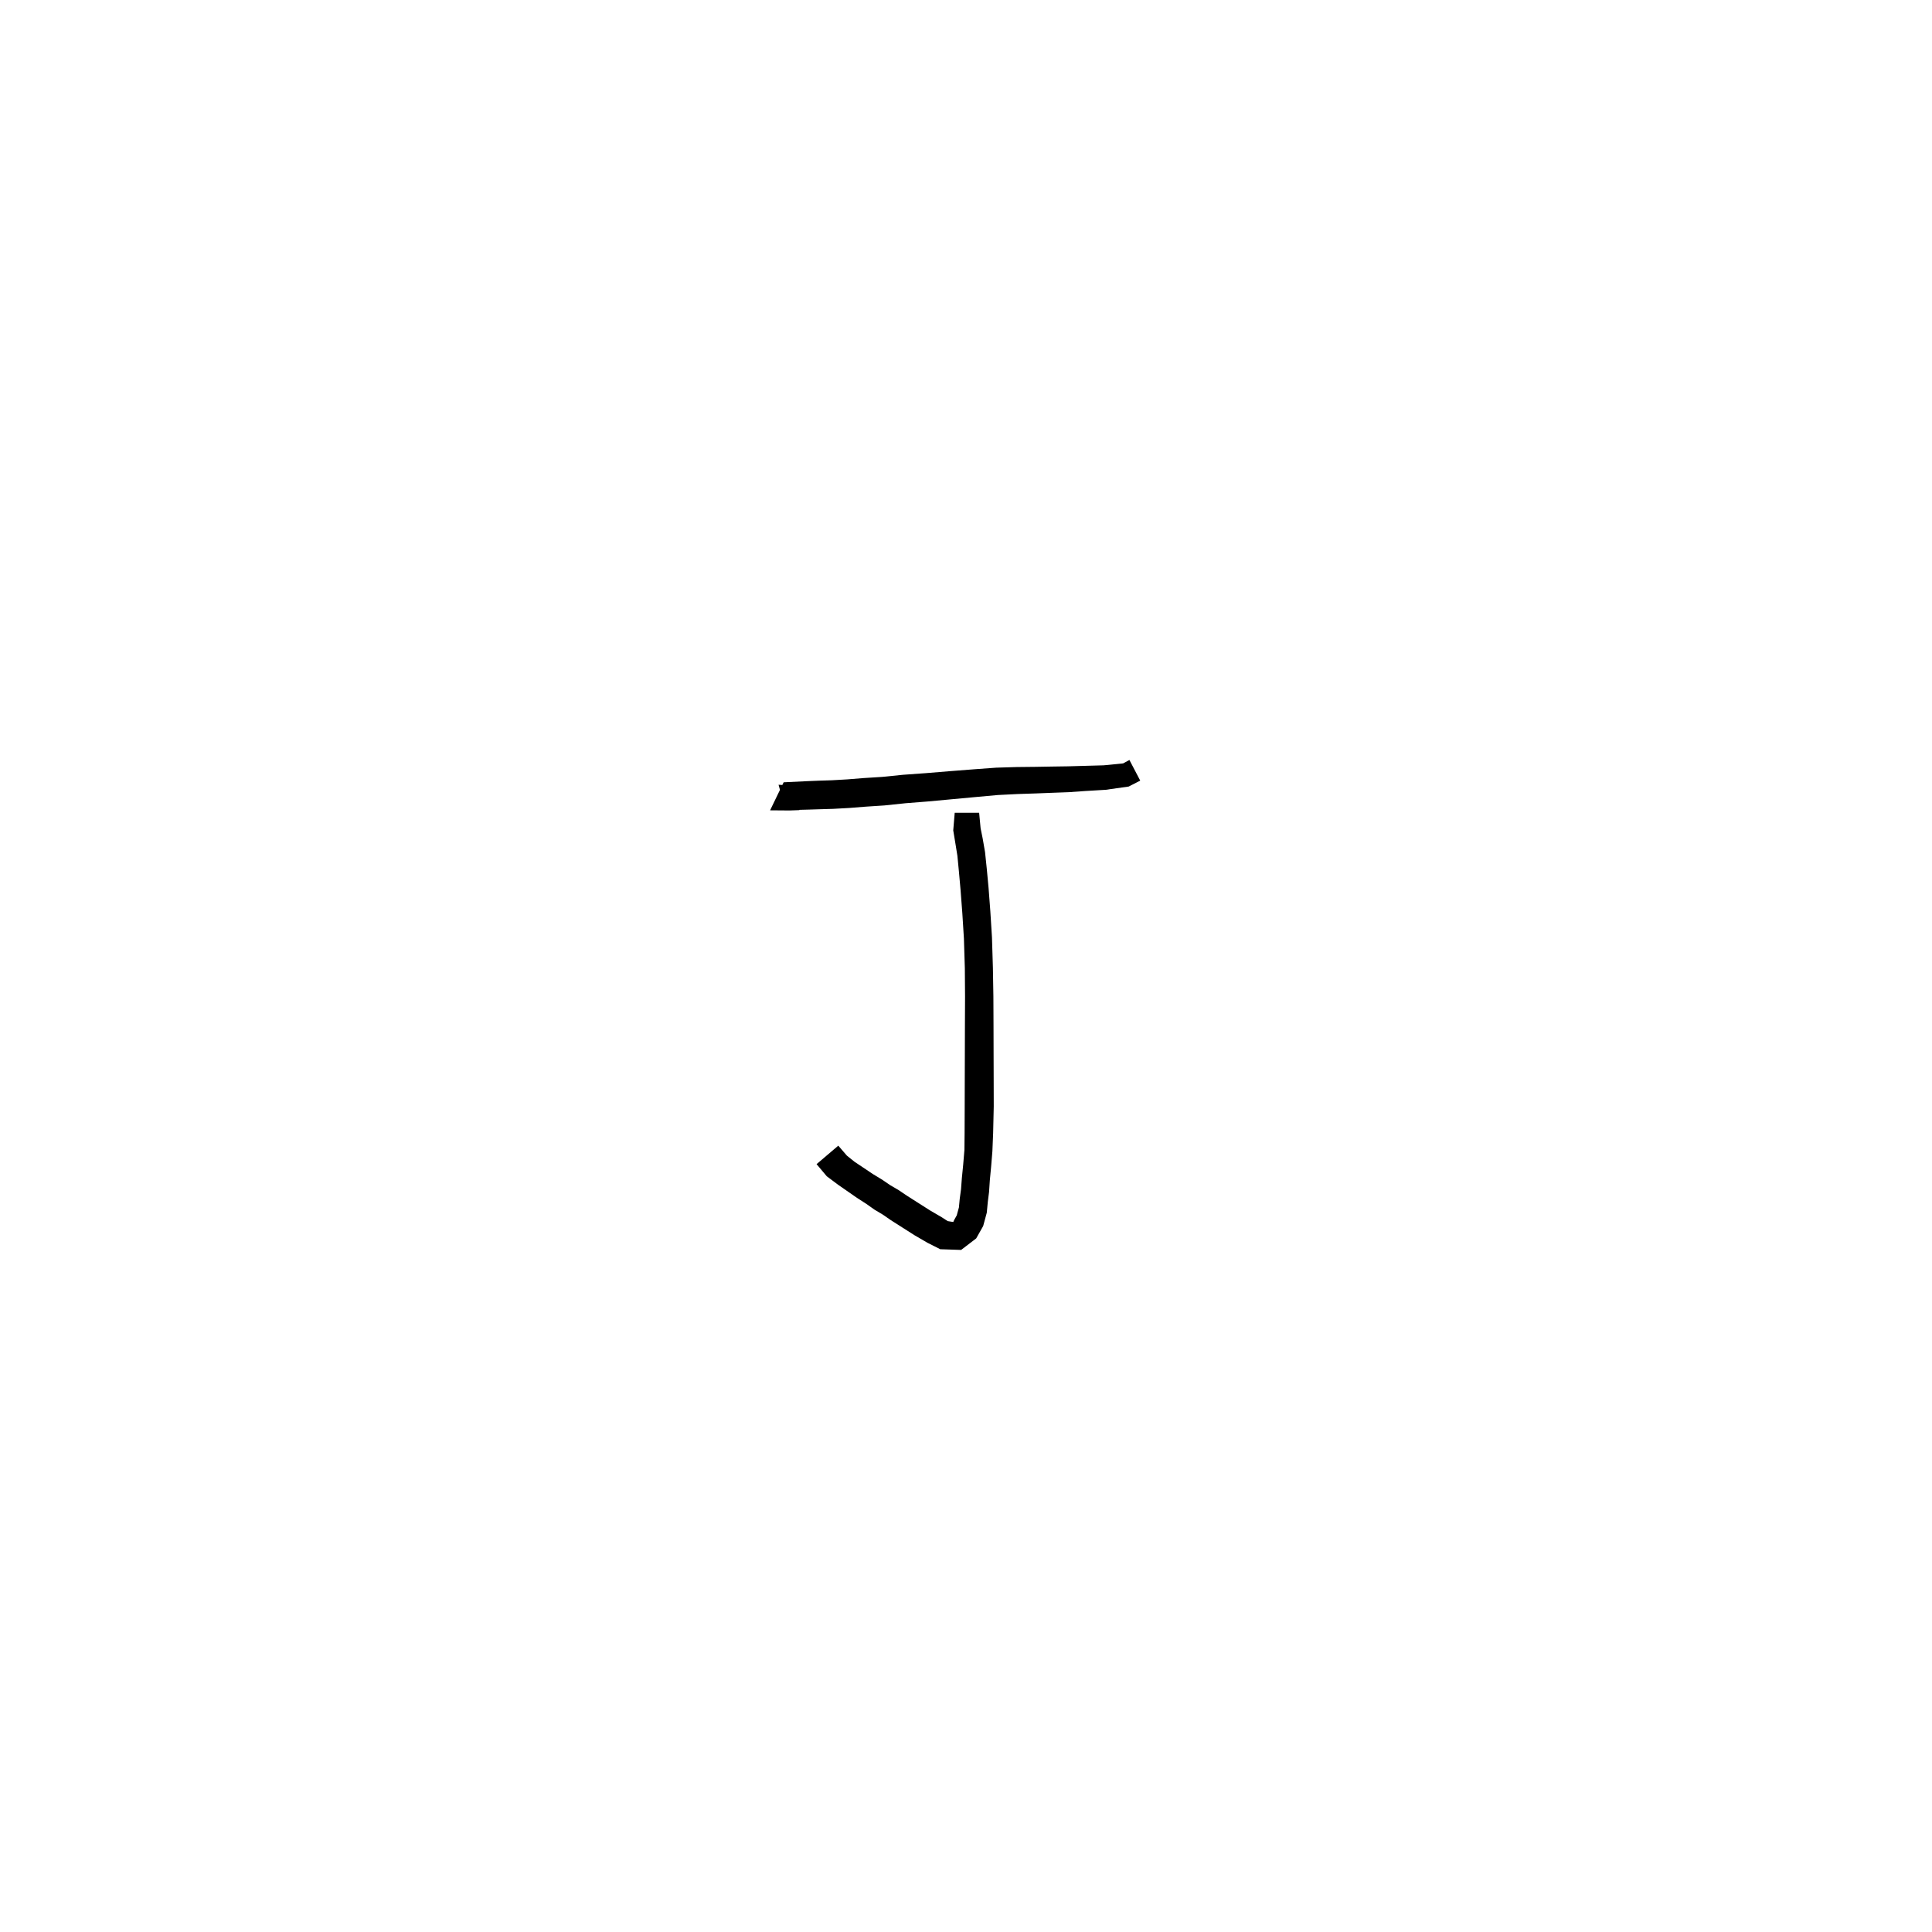
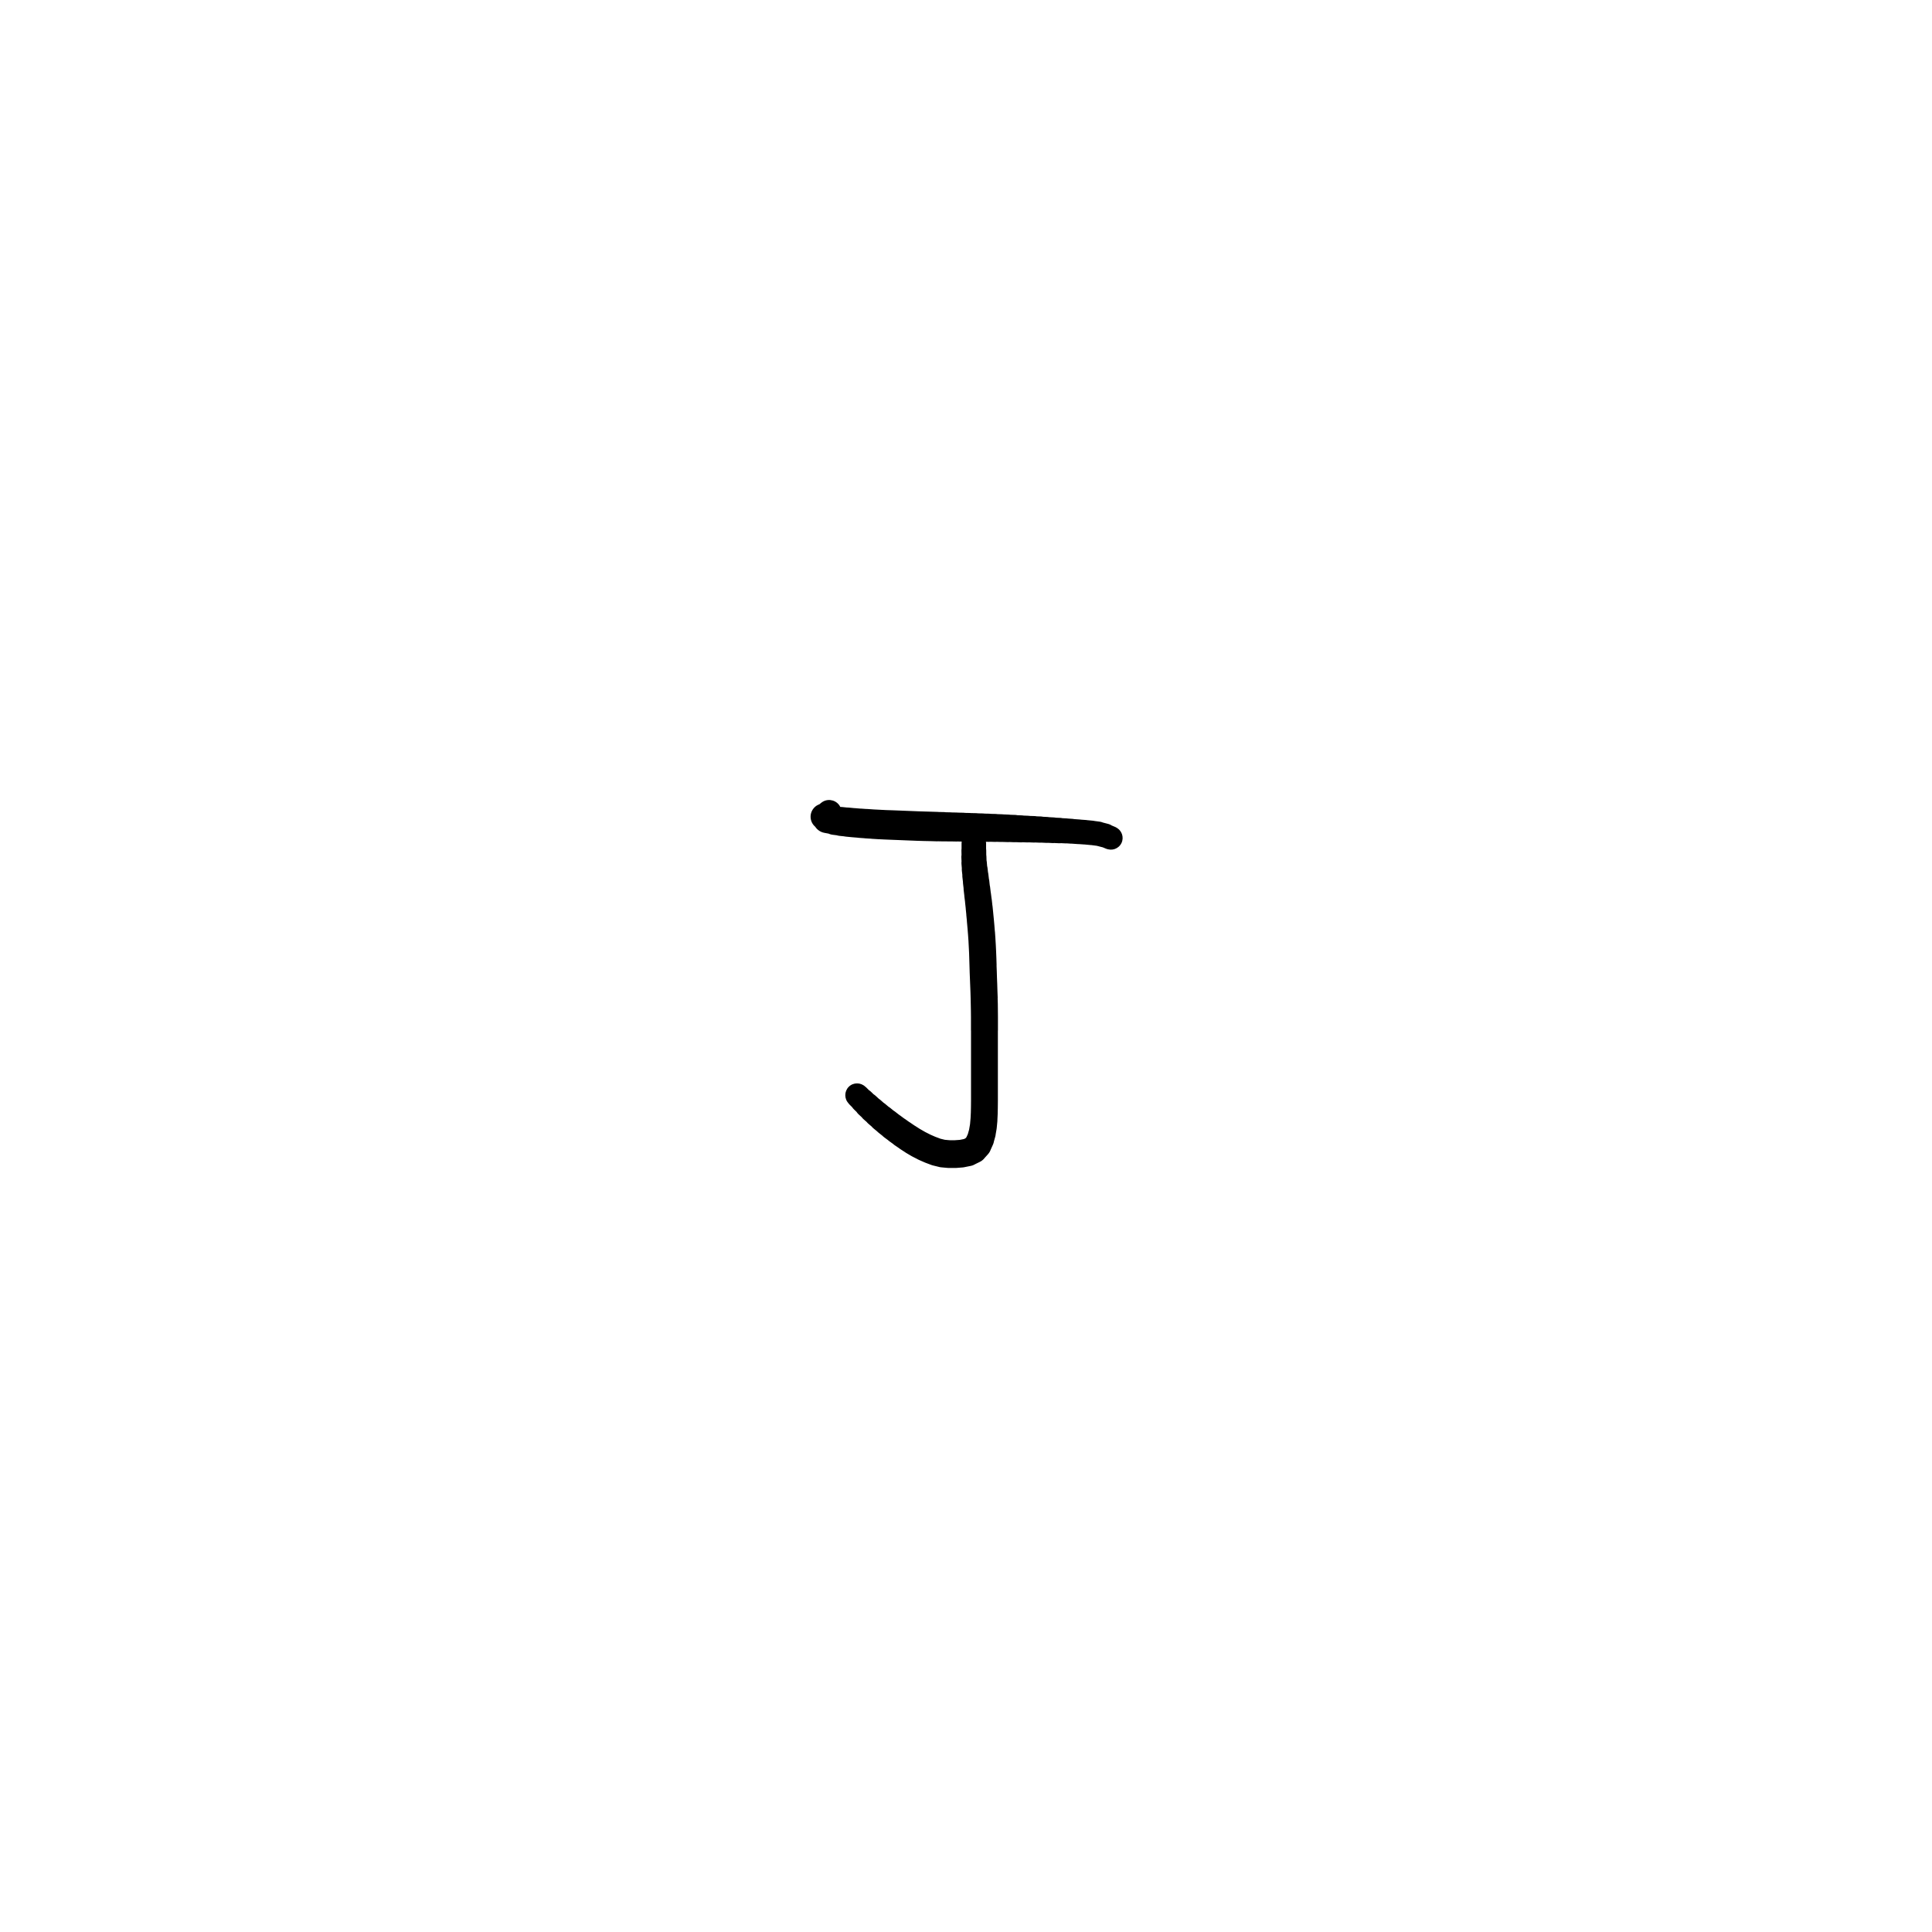
<svg xmlns="http://www.w3.org/2000/svg" width="300" height="300" viewBox="0 0 300 300">
-   <path d="M 124.126 122.011 L 122.645 121.958 L 120.896 121.856 L 121.96 125.808 L 125.594 125.713 L 127.315 125.659 L 129.375 125.598 L 131.876 125.46 L 134.386 125.261 L 137.332 125.068 L 140.635 124.723 L 144.112 124.449 L 147.83 124.104 L 151.782 123.737 L 154.955 123.45 L 158.006 123.297 L 160.89 123.202 L 163.541 123.098 L 165.993 123.008 L 168.511 122.829 L 171.694 122.639 L 175.262 122.134 L 177.055 121.216 L 175.376 118.008 L 174.397 118.541 L 171.375 118.838 L 168.328 118.923 L 165.84 118.994 L 163.431 119.029 L 160.788 119.075 L 157.875 119.106 L 154.695 119.203 L 151.423 119.441 L 147.453 119.75 L 143.753 120.055 L 140.244 120.307 L 136.957 120.638 L 134.068 120.82 L 131.573 121.021 L 129.177 121.159 L 127.167 121.223 L 125.431 121.294 L 121.683 121.474 L 119.579 125.827 L 122.583 125.85 L 124.126 125.796 Z" fill="black" />
-   <path d="M 148.248 126.206 L 148.019 128.942 L 148.348 130.931 L 148.663 132.881 L 148.898 135.309 L 149.16 138.247 L 149.428 141.783 L 149.677 145.749 L 149.82 150.377 L 149.852 154.76 L 149.832 159.226 L 149.82 163.718 L 149.807 167.934 L 149.797 171.798 L 149.783 175.864 L 149.756 178.556 L 149.563 180.853 L 149.36 182.903 L 149.228 184.662 L 149.027 186.144 L 148.898 187.498 L 148.558 188.732 L 148.165 189.438 L 148.022 189.752 L 147.155 189.612 L 146.243 189.021 L 144.407 187.947 L 140.812 185.659 L 139.549 184.804 L 138.219 184.027 L 136.992 183.188 L 135.528 182.298 L 132.673 180.386 L 131.503 179.444 L 130.17 177.898 L 126.797 180.768 L 128.381 182.651 L 130.128 183.96 L 133.071 186.003 L 134.524 186.939 L 135.781 187.827 L 137.116 188.626 L 138.338 189.473 L 142.017 191.814 L 143.999 192.968 L 146.003 193.979 L 149.241 194.089 L 151.582 192.3 L 152.666 190.379 L 153.227 188.31 L 153.386 186.636 L 153.58 185.089 L 153.701 183.27 L 153.894 181.241 L 154.097 178.784 L 154.214 175.945 L 154.308 171.828 L 154.299 167.934 L 154.285 163.718 L 154.273 159.226 L 154.253 154.733 L 154.178 150.282 L 154.032 145.551 L 153.777 141.484 L 153.505 137.888 L 153.226 134.896 L 152.957 132.319 L 152.588 130.19 L 152.269 128.626 L 152.04 126.206 Z" fill="black" />
+   <path d="M 127.53 124.65 L 126.71 125.31 C 125.87 125.97 125.73 127.19 126.40 128.03 C 127.07 128.86 128.29 129.00 129.12 128.33 L 129.95 127.67 C 130.78 127.01 130.92 125.79 130.26 124.95 C 129.59 124.12 128.37 123.98 127.53 124.65 Z M 126.64 128.42 L 127.11 128.80 C 127.99 129.50 129.28 129.36 129.99 128.48 C 130.69 127.60 130.55 126.31 129.67 125.61 L 129.19 125.22 C 128.31 124.52 127.02 124.66 126.32 125.54 C 125.61 126.42 125.75 127.71 126.64 128.42 Z M 128.00 129.32 L 129.18 129.54 C 130.35 129.76 131.47 128.99 131.69 127.82 C 131.91 126.65 131.14 125.52 129.97 125.30 L 128.79 125.08 C 127.62 124.87 126.49 125.64 126.27 126.81 C 126.06 127.98 126.83 129.10 128.00 129.32 Z M 129.29 129.62 L 130.31 129.75 C 131.53 129.91 132.64 129.04 132.79 127.83 C 132.95 126.61 132.08 125.50 130.87 125.35 L 129.85 125.22 C 128.63 125.07 127.52 125.93 127.37 127.14 C 127.22 128.36 128.08 129.47 129.29 129.62 Z M 130.35 129.79 L 131.32 129.89 C 132.56 130.02 133.66 129.13 133.79 127.89 C 133.92 126.66 133.03 125.55 131.79 125.42 L 130.83 125.32 C 129.59 125.18 128.48 126.08 128.35 127.31 C 128.22 128.55 129.12 129.66 130.35 129.79 Z M 131.34 129.91 L 132.37 130.01 C 133.61 130.13 134.72 129.21 134.84 127.97 C 134.96 126.72 134.04 125.61 132.80 125.50 L 131.77 125.40 C 130.53 125.28 129.42 126.19 129.30 127.44 C 129.18 128.68 130.10 129.79 131.34 129.91 Z M 132.39 130.01 L 133.35 130.09 C 134.60 130.20 135.70 129.27 135.80 128.02 C 135.90 126.77 134.97 125.67 133.72 125.57 L 132.77 125.49 C 131.52 125.38 130.42 126.31 130.32 127.56 C 130.21 128.81 131.14 129.91 132.39 130.01 Z M 133.37 130.10 L 134.36 130.17 C 135.61 130.26 136.70 129.32 136.79 128.06 C 136.88 126.81 135.94 125.72 134.68 125.63 L 133.70 125.56 C 132.44 125.47 131.35 126.41 131.26 127.67 C 131.18 128.92 132.12 130.01 133.37 130.10 Z M 134.37 130.18 L 135.38 130.24 C 136.64 130.32 137.72 129.37 137.80 128.11 C 137.88 126.86 136.93 125.77 135.68 125.69 L 134.67 125.62 C 133.41 125.54 132.33 126.49 132.24 127.75 C 132.16 129.01 133.11 130.09 134.37 130.18 Z M 135.39 130.25 L 136.38 130.31 C 137.64 130.38 138.72 129.42 138.80 128.16 C 138.87 126.90 137.91 125.82 136.65 125.74 L 135.66 125.69 C 134.40 125.61 133.32 126.57 133.25 127.83 C 133.17 129.09 134.13 130.17 135.39 130.25 Z M 136.41 130.31 L 137.41 130.36 C 138.67 130.42 139.74 129.45 139.80 128.18 C 139.87 126.92 138.89 125.85 137.63 125.79 L 136.63 125.74 C 135.36 125.68 134.29 126.65 134.23 127.91 C 134.17 129.18 135.14 130.25 136.41 130.31 Z M 137.43 130.36 L 138.41 130.40 C 139.67 130.45 140.73 129.46 140.78 128.20 C 140.83 126.93 139.84 125.87 138.58 125.82 L 137.61 125.79 C 136.34 125.74 135.28 126.72 135.23 127.99 C 135.18 129.25 136.17 130.31 137.43 130.36 Z M 138.41 130.40 L 139.45 130.44 C 140.72 130.49 141.78 129.50 141.83 128.23 C 141.87 126.97 140.89 125.91 139.62 125.86 L 138.58 125.82 C 137.31 125.77 136.25 126.76 136.20 128.03 C 136.16 129.29 137.14 130.35 138.41 130.40 Z M 139.44 130.44 L 140.42 130.48 C 141.68 130.53 142.75 129.55 142.80 128.28 C 142.85 127.02 141.87 125.95 140.60 125.90 L 139.63 125.86 C 138.36 125.81 137.30 126.79 137.25 128.06 C 137.19 129.32 138.18 130.39 139.44 130.44 Z M 140.42 130.48 L 141.43 130.52 C 142.69 130.57 143.76 129.59 143.81 128.32 C 143.86 127.06 142.88 125.99 141.62 125.94 L 140.61 125.90 C 139.34 125.85 138.27 126.83 138.22 128.09 C 138.17 129.36 139.15 130.43 140.42 130.48 Z M 141.44 130.52 L 142.45 130.56 C 143.71 130.61 144.78 129.62 144.83 128.35 C 144.87 127.09 143.89 126.03 142.62 125.98 L 141.61 125.94 C 140.34 125.89 139.28 126.88 139.23 128.15 C 139.18 129.41 140.17 130.47 141.44 130.52 Z M 142.46 130.56 L 143.46 130.59 C 144.72 130.63 145.78 129.64 145.82 128.37 C 145.86 127.11 144.87 126.05 143.60 126.01 L 142.61 125.98 C 141.34 125.94 140.29 126.93 140.25 128.20 C 140.21 129.46 141.20 130.52 142.46 130.56 Z M 143.47 130.59 L 144.47 130.61 C 145.73 130.65 146.78 129.65 146.82 128.39 C 146.85 127.13 145.86 126.07 144.59 126.04 L 143.59 126.01 C 142.33 125.98 141.28 126.97 141.24 128.24 C 141.21 129.50 142.20 130.55 143.47 130.59 Z M 144.47 130.61 L 145.47 130.64 C 146.73 130.67 147.78 129.67 147.81 128.41 C 147.84 127.15 146.85 126.10 145.58 126.07 L 144.59 126.04 C 143.33 126.01 142.28 127.01 142.25 128.27 C 142.21 129.53 143.21 130.58 144.47 130.61 Z M 145.47 130.63 L 146.47 130.65 C 147.72 130.68 148.76 129.69 148.80 128.43 C 148.83 127.18 147.83 126.14 146.58 126.10 L 145.58 126.08 C 144.33 126.05 143.28 127.04 143.25 128.30 C 143.22 129.55 144.21 130.60 145.47 130.63 Z M 146.47 130.64 L 147.48 130.66 C 148.73 130.69 149.76 129.70 149.79 128.45 C 149.82 127.20 148.83 126.17 147.58 126.14 L 146.58 126.12 C 145.33 126.09 144.29 127.08 144.26 128.32 C 144.23 129.57 145.22 130.61 146.47 130.64 Z M 147.48 130.65 L 148.49 130.67 C 149.73 130.70 150.76 129.71 150.78 128.47 C 150.81 127.23 149.82 126.20 148.58 126.17 L 147.58 126.15 C 146.34 126.12 145.31 127.11 145.28 128.35 C 145.25 129.60 146.24 130.62 147.48 130.65 Z M 148.49 130.66 L 149.49 130.68 C 150.72 130.71 151.75 129.72 151.77 128.49 C 151.80 127.25 150.81 126.23 149.58 126.20 L 148.58 126.18 C 147.34 126.16 146.32 127.14 146.30 128.38 C 146.27 129.61 147.25 130.64 148.49 130.66 Z M 149.49 130.67 L 150.49 130.69 C 151.72 130.71 152.73 129.74 152.76 128.51 C 152.79 127.28 151.81 126.26 150.58 126.24 L 149.58 126.22 C 148.35 126.19 147.33 127.17 147.31 128.40 C 147.28 129.63 148.26 130.64 149.49 130.67 Z M 150.48 130.68 L 151.49 130.70 C 152.71 130.73 153.73 129.76 153.75 128.54 C 153.78 127.31 152.81 126.30 151.59 126.27 L 150.58 126.25 C 149.36 126.22 148.35 127.19 148.32 128.41 C 148.29 129.64 149.26 130.65 150.48 130.68 Z M 151.49 130.68 L 152.49 130.71 C 153.71 130.74 154.72 129.78 154.74 128.56 C 154.77 127.35 153.81 126.34 152.60 126.31 L 151.59 126.29 C 150.38 126.26 149.37 127.22 149.34 128.43 C 149.31 129.65 150.28 130.66 151.49 130.68 Z M 152.49 130.69 L 153.48 130.72 C 154.69 130.75 155.69 129.80 155.72 128.59 C 155.75 127.38 154.80 126.38 153.59 126.35 L 152.60 126.33 C 151.40 126.30 150.39 127.25 150.36 128.46 C 150.33 129.66 151.29 130.66 152.49 130.69 Z M 153.48 130.70 L 154.48 130.73 C 155.67 130.76 156.67 129.82 156.70 128.62 C 156.73 127.42 155.79 126.42 154.59 126.39 L 153.59 126.37 C 152.39 126.34 151.40 127.28 151.37 128.48 C 151.34 129.68 152.28 130.67 153.48 130.70 Z M 154.47 130.71 L 155.46 130.74 C 156.65 130.78 157.64 129.84 157.68 128.65 C 157.71 127.46 156.78 126.47 155.59 126.44 L 154.59 126.41 C 153.41 126.37 152.41 127.31 152.38 128.50 C 152.35 129.69 153.28 130.68 154.47 130.71 Z M 155.46 130.73 L 156.46 130.76 C 157.64 130.80 158.63 129.87 158.67 128.69 C 158.71 127.51 157.78 126.53 156.60 126.49 L 155.60 126.45 C 154.42 126.41 153.43 127.34 153.39 128.52 C 153.35 129.70 154.28 130.69 155.46 130.73 Z M 156.45 130.74 L 157.48 130.78 C 158.64 130.82 159.63 129.91 159.67 128.74 C 159.72 127.57 158.80 126.59 157.63 126.54 L 156.61 126.51 C 155.44 126.46 154.46 127.37 154.42 128.54 C 154.37 129.71 155.28 130.70 156.45 130.74 Z M 157.47 130.76 L 158.48 130.80 C 159.63 130.84 160.61 129.94 160.65 128.78 C 160.70 127.63 159.80 126.65 158.64 126.61 L 157.64 126.57 C 156.48 126.52 155.51 127.42 155.46 128.58 C 155.41 129.74 156.32 130.71 157.47 130.76 Z M 158.48 130.77 L 159.48 130.81 C 160.63 130.86 161.59 129.96 161.63 128.82 C 161.68 127.67 160.79 126.71 159.64 126.67 L 158.64 126.63 C 157.49 126.58 156.53 127.48 156.49 128.62 C 156.44 129.77 157.33 130.73 158.48 130.77 Z M 159.49 130.79 L 160.51 130.83 C 161.64 130.87 162.59 129.99 162.64 128.85 C 162.68 127.72 161.79 126.77 160.66 126.72 L 159.64 126.69 C 158.50 126.65 157.55 127.53 157.51 128.66 C 157.47 129.80 158.35 130.75 159.49 130.79 Z M 160.50 130.81 L 161.44 130.85 C 162.57 130.89 163.51 130.02 163.56 128.90 C 163.61 127.78 162.73 126.83 161.61 126.78 L 160.67 126.75 C 159.55 126.70 158.60 127.57 158.55 128.69 C 158.51 129.82 159.38 130.76 160.50 130.81 Z M 161.42 130.83 L 162.45 130.88 C 163.56 130.94 164.50 130.08 164.56 128.97 C 164.62 127.86 163.76 126.92 162.65 126.86 L 161.63 126.81 C 160.52 126.75 159.58 127.60 159.52 128.71 C 159.46 129.82 160.31 130.77 161.42 130.83 Z M 162.44 130.86 L 163.42 130.91 C 164.52 130.97 165.45 130.13 165.51 129.03 C 165.57 127.93 164.73 126.99 163.64 126.93 L 162.66 126.88 C 161.56 126.82 160.62 127.66 160.56 128.76 C 160.50 129.86 161.35 130.80 162.44 130.86 Z M 163.43 130.89 L 164.45 130.94 C 165.54 130.99 166.46 130.15 166.51 129.06 C 166.57 127.98 165.73 127.06 164.64 127.00 L 163.62 126.96 C 162.53 126.90 161.61 127.74 161.56 128.83 C 161.51 129.91 162.35 130.84 163.43 130.89 Z M 164.45 130.91 L 165.41 130.96 C 166.48 131.02 167.40 130.19 167.45 129.12 C 167.51 128.04 166.68 127.13 165.61 127.08 L 164.65 127.03 C 163.57 126.97 162.66 127.80 162.60 128.87 C 162.55 129.95 163.38 130.86 164.45 130.91 Z M 165.38 130.94 L 166.26 131.00 C 167.33 131.07 168.25 130.27 168.32 129.20 C 168.39 128.14 167.58 127.22 166.52 127.15 L 165.63 127.09 C 164.57 127.02 163.65 127.83 163.58 128.89 C 163.51 129.96 164.32 130.87 165.38 130.94 Z M 166.25 130.99 L 167.38 131.07 C 168.43 131.14 169.35 130.35 169.42 129.30 C 169.50 128.24 168.71 127.32 167.65 127.25 L 166.53 127.17 C 165.47 127.09 164.56 127.89 164.48 128.94 C 164.40 130.00 165.20 130.91 166.25 130.99 Z M 167.37 131.06 L 168.35 131.13 C 169.40 131.21 170.31 130.42 170.39 129.37 C 170.47 128.32 169.68 127.41 168.63 127.33 L 167.65 127.26 C 166.61 127.18 165.69 127.97 165.61 129.02 C 165.54 130.06 166.32 130.98 167.37 131.06 Z M 168.31 131.12 L 169.36 131.22 C 170.40 131.31 171.33 130.55 171.43 129.51 C 171.52 128.46 170.76 127.54 169.72 127.44 L 168.67 127.34 C 167.62 127.25 166.70 128.01 166.60 129.05 C 166.51 130.10 167.27 131.02 168.31 131.12 Z M 169.28 131.20 L 170.26 131.33 C 171.29 131.47 172.24 130.75 172.38 129.72 C 172.52 128.69 171.80 127.73 170.77 127.59 L 169.80 127.46 C 168.76 127.32 167.81 128.04 167.67 129.07 C 167.53 130.11 168.25 131.06 169.28 131.20 Z M 170.06 131.27 L 171.14 131.55 C 172.14 131.80 173.16 131.19 173.41 130.19 C 173.66 129.19 173.05 128.18 172.05 127.93 L 170.97 127.65 C 169.97 127.40 168.95 128.01 168.70 129.01 C 168.45 130.01 169.06 131.02 170.06 131.27 Z M 170.89 131.43 L 171.71 131.77 C 172.64 132.16 173.72 131.72 174.11 130.78 C 174.50 129.85 174.06 128.78 173.12 128.39 L 172.31 128.05 C 171.37 127.66 170.30 128.10 169.91 129.03 C 169.52 129.96 169.96 131.04 170.89 131.43 Z M 171.64 131.72 L 171.74 131.76 C 172.64 132.19 173.72 131.80 174.15 130.89 C 174.57 129.99 174.19 128.91 173.28 128.48 L 173.19 128.44 C 172.28 128.01 171.20 128.40 170.78 129.31 C 170.35 130.21 170.74 131.29 171.64 131.72 Z" fill="black" fill-rule="nonzero" />
+   <path d="M 149.31 130.99 L 149.31 132.06 C 149.32 133.11 150.17 133.96 151.22 133.96 C 152.27 133.96 153.12 133.11 153.12 132.06 L 153.12 130.98 C 153.11 129.93 152.26 129.08 151.21 129.08 C 150.16 129.09 149.31 129.94 149.31 130.99 Z M 149.29 132.08 L 149.31 133.09 C 149.32 134.15 150.19 135.00 151.25 134.99 C 152.31 134.97 153.16 134.10 153.15 133.04 L 153.14 132.04 C 153.12 130.98 152.25 130.13 151.19 130.14 C 150.13 130.15 149.28 131.02 149.29 132.08 Z M 149.28 133.14 L 149.32 134.09 C 149.36 135.16 150.26 136.00 151.33 135.96 C 152.41 135.92 153.24 135.02 153.20 133.94 L 153.17 132.99 C 153.13 131.92 152.23 131.08 151.15 131.12 C 150.08 131.16 149.24 132.06 149.28 133.14 Z M 149.30 134.19 L 149.38 135.17 C 149.48 136.26 150.43 137.06 151.52 136.97 C 152.60 136.87 153.40 135.92 153.31 134.83 L 153.23 133.85 C 153.13 132.76 152.18 131.96 151.09 132.05 C 150.01 132.15 149.20 133.10 149.30 134.19 Z M 149.36 135.23 L 149.47 136.19 C 149.59 137.29 150.59 138.08 151.69 137.95 C 152.79 137.83 153.57 136.83 153.45 135.73 L 153.34 134.77 C 153.21 133.67 152.22 132.88 151.12 133.01 C 150.02 133.14 149.23 134.13 149.36 135.23 Z M 149.44 136.19 L 149.56 137.21 C 149.69 138.32 150.69 139.12 151.80 138.99 C 152.92 138.86 153.71 137.86 153.59 136.75 L 153.47 135.73 C 153.35 134.62 152.34 133.82 151.23 133.95 C 150.12 134.08 149.32 135.08 149.44 136.19 Z M 149.54 137.21 L 149.66 138.22 C 149.79 139.34 150.80 140.15 151.93 140.02 C 153.05 139.89 153.85 138.87 153.72 137.75 L 153.61 136.74 C 153.48 135.62 152.46 134.81 151.34 134.94 C 150.22 135.07 149.41 136.09 149.54 137.21 Z M 149.64 138.23 L 149.76 139.23 C 149.90 140.36 150.93 141.17 152.06 141.03 C 153.19 140.89 154.00 139.86 153.86 138.73 L 153.74 137.73 C 153.60 136.60 152.57 135.80 151.44 135.94 C 150.31 136.07 149.50 137.10 149.64 138.23 Z M 149.75 139.23 L 149.87 140.18 C 150.01 141.31 151.04 142.12 152.18 141.99 C 153.31 141.85 154.12 140.81 153.99 139.68 L 153.87 138.73 C 153.73 137.60 152.70 136.79 151.56 136.92 C 150.42 137.06 149.61 138.10 149.75 139.23 Z M 149.86 140.16 L 149.97 141.16 C 150.10 142.30 151.13 143.12 152.27 142.99 C 153.42 142.86 154.24 141.83 154.11 140.69 L 154.00 139.69 C 153.87 138.55 152.84 137.73 151.69 137.86 C 150.55 137.99 149.73 139.02 149.86 140.16 Z M 149.96 141.13 L 150.06 142.11 C 150.18 143.26 151.20 144.10 152.35 143.98 C 153.50 143.86 154.33 142.84 154.22 141.69 L 154.12 140.71 C 154.00 139.56 152.98 138.73 151.83 138.84 C 150.68 138.96 149.84 139.99 149.96 141.13 Z M 150.05 142.10 L 150.15 143.10 C 150.25 144.26 151.27 145.10 152.43 144.99 C 153.58 144.89 154.42 143.87 154.32 142.72 L 154.22 141.71 C 154.12 140.56 153.10 139.71 151.94 139.82 C 150.79 139.93 149.95 140.95 150.05 142.10 Z M 150.14 143.09 L 150.23 144.09 C 150.33 145.24 151.35 146.09 152.50 145.99 C 153.66 145.89 154.51 144.87 154.41 143.72 L 154.32 142.72 C 154.22 141.57 153.20 140.72 152.05 140.82 C 150.89 140.92 150.04 141.94 150.14 143.09 Z M 150.23 144.07 L 150.31 145.07 C 150.40 146.22 151.42 147.08 152.57 146.99 C 153.73 146.89 154.59 145.88 154.49 144.72 L 154.41 143.73 C 154.32 142.57 153.30 141.71 152.15 141.81 C 150.99 141.90 150.13 142.92 150.23 144.07 Z M 150.31 145.05 L 150.38 146.06 C 150.46 147.22 151.47 148.09 152.62 148.00 C 153.78 147.92 154.65 146.92 154.57 145.76 L 154.50 144.75 C 154.42 143.59 153.41 142.72 152.25 142.80 C 151.09 142.88 150.22 143.89 150.31 145.05 Z M 150.38 146.03 L 150.43 147.01 C 150.50 148.17 151.50 149.06 152.66 148.99 C 153.81 148.92 154.70 147.92 154.63 146.77 L 154.57 145.79 C 154.50 144.63 153.51 143.74 152.35 143.81 C 151.19 143.88 150.31 144.87 150.38 146.03 Z M 150.43 146.99 L 150.48 148.00 C 150.53 149.16 151.52 150.06 152.68 150.01 C 153.84 149.95 154.73 148.97 154.68 147.81 L 154.63 146.79 C 154.58 145.63 153.59 144.73 152.43 144.79 C 151.27 144.84 150.38 145.83 150.43 146.99 Z M 150.48 147.98 L 150.51 148.96 C 150.55 150.13 151.53 151.03 152.69 150.99 C 153.85 150.95 154.76 149.98 154.72 148.82 L 154.68 147.83 C 154.64 146.67 153.67 145.76 152.51 145.80 C 151.34 145.85 150.44 146.82 150.48 147.98 Z M 150.51 148.95 L 150.54 149.94 C 150.57 151.10 151.54 152.02 152.70 151.98 C 153.87 151.95 154.78 150.98 154.75 149.82 L 154.72 148.83 C 154.68 147.67 153.71 146.75 152.55 146.79 C 151.39 146.82 150.48 147.79 150.51 148.95 Z M 150.54 149.95 L 150.57 150.97 C 150.61 152.14 151.58 153.05 152.74 153.01 C 153.90 152.98 154.81 152.01 154.78 150.85 L 154.74 149.82 C 154.71 148.66 153.74 147.74 152.58 147.78 C 151.42 147.81 150.51 148.78 150.54 149.95 Z M 150.57 150.99 L 150.61 151.99 C 150.65 153.15 151.62 154.06 152.78 154.02 C 153.94 153.97 154.85 153.00 154.81 151.84 L 154.78 150.84 C 154.73 149.68 153.76 148.77 152.60 148.81 C 151.44 148.85 150.53 149.83 150.57 150.99 Z M 150.61 151.99 L 150.65 153.00 C 150.69 154.16 151.67 155.07 152.83 155.02 C 153.99 154.98 154.89 154.00 154.85 152.84 L 154.81 151.83 C 154.77 150.67 153.79 149.77 152.63 149.81 C 151.47 149.86 150.56 150.83 150.61 151.99 Z M 150.65 153.00 L 150.69 154.00 C 150.73 155.16 151.70 156.06 152.86 156.02 C 154.02 155.98 154.93 155.00 154.88 153.84 L 154.85 152.84 C 154.80 151.69 153.83 150.78 152.67 150.82 C 151.51 150.87 150.61 151.84 150.65 153.00 Z M 150.69 153.98 L 150.72 155.00 C 150.75 156.16 151.72 157.07 152.88 157.04 C 154.04 157.00 154.95 156.03 154.92 154.87 L 154.88 153.85 C 154.85 152.69 153.88 151.78 152.72 151.82 C 151.56 151.86 150.65 152.82 150.69 153.98 Z M 150.72 154.99 L 150.74 155.98 C 150.77 157.14 151.73 158.06 152.89 158.03 C 154.05 158.01 154.96 157.04 154.94 155.89 L 154.91 154.89 C 154.89 153.73 153.93 152.81 152.77 152.84 C 151.61 152.87 150.69 153.83 150.72 154.99 Z M 150.74 155.97 L 150.76 156.95 C 150.78 158.10 151.73 159.03 152.89 159.01 C 154.04 158.99 154.97 158.04 154.95 156.88 L 154.94 155.90 C 154.92 154.75 153.97 153.82 152.81 153.84 C 151.65 153.86 150.73 154.81 150.74 155.97 Z M 150.76 156.93 L 150.77 157.94 C 150.78 159.09 151.72 160.02 152.88 160.02 C 154.04 160.01 154.97 159.06 154.96 157.90 L 154.95 156.90 C 154.94 155.74 154.00 154.81 152.84 154.82 C 151.68 154.83 150.75 155.77 150.76 156.93 Z M 150.77 157.93 L 150.77 158.93 C 150.78 160.08 151.71 161.02 152.87 161.01 C 154.03 161.01 154.96 160.07 154.96 158.92 L 154.96 157.92 C 154.95 156.76 154.01 155.83 152.86 155.83 C 151.70 155.83 150.77 156.77 150.77 157.93 Z M 150.77 158.92 L 150.77 159.92 C 150.77 161.07 151.71 162.01 152.87 162.01 C 154.02 162.01 154.96 161.07 154.96 159.92 L 154.96 158.92 C 154.96 157.77 154.02 156.83 152.86 156.83 C 151.71 156.83 150.77 157.77 150.77 158.92 Z M 150.78 159.92 L 150.78 160.93 C 150.78 162.08 151.71 163.02 152.87 163.02 C 154.02 163.02 154.95 162.08 154.95 160.93 L 154.95 159.92 C 154.95 158.77 154.02 157.83 152.87 157.83 C 151.71 157.83 150.78 158.77 150.78 159.92 Z M 150.78 160.93 L 150.78 161.92 C 150.78 163.07 151.71 164.01 152.87 164.01 C 154.02 164.01 154.95 163.07 154.95 161.92 L 154.95 160.93 C 154.95 159.77 154.02 158.84 152.87 158.84 C 151.71 158.84 150.78 159.77 150.78 160.93 Z M 150.78 161.92 L 150.78 162.93 C 150.78 164.08 151.71 165.01 152.87 165.01 C 154.02 165.01 154.95 164.08 154.95 162.93 L 154.95 161.92 C 154.95 160.77 154.02 159.83 152.87 159.83 C 151.71 159.83 150.78 160.77 150.78 161.92 Z M 150.78 162.93 L 150.78 163.93 C 150.78 165.08 151.71 166.02 152.87 166.02 C 154.02 166.02 154.95 165.08 154.95 163.93 L 154.95 162.93 C 154.95 161.77 154.02 160.84 152.87 160.84 C 151.71 160.84 150.78 161.77 150.78 162.93 Z M 150.78 163.93 L 150.78 164.91 C 150.78 166.07 151.71 167.00 152.87 167.00 C 154.02 167.00 154.95 166.07 154.95 164.91 L 154.95 163.93 C 154.95 162.78 154.02 161.85 152.87 161.85 C 151.71 161.85 150.78 162.78 150.78 163.93 Z M 150.78 164.91 L 150.78 165.92 C 150.78 167.07 151.71 168.00 152.87 168.00 C 154.02 168.00 154.95 167.07 154.95 165.92 L 154.95 164.91 C 154.95 163.76 154.02 162.83 152.87 162.83 C 151.71 162.83 150.78 163.76 150.78 164.91 Z M 150.78 165.92 L 150.78 166.91 C 150.78 168.06 151.71 169.00 152.87 169.00 C 154.02 169.00 154.95 168.06 154.95 166.91 L 154.95 165.92 C 154.95 164.77 154.02 163.84 152.87 163.84 C 151.71 163.84 150.78 164.77 150.78 165.92 Z M 150.78 166.91 L 150.78 167.94 C 150.78 169.09 151.72 170.02 152.87 170.02 C 154.02 170.02 154.95 169.09 154.95 167.94 L 154.95 166.91 C 154.95 165.76 154.02 164.83 152.87 164.83 C 151.72 164.83 150.78 165.76 150.78 166.91 Z M 150.78 167.94 L 150.78 168.95 C 150.78 170.10 151.72 171.03 152.87 171.03 C 154.02 171.03 154.95 170.10 154.95 168.95 L 154.95 167.94 C 154.95 166.79 154.02 165.85 152.87 165.85 C 151.72 165.85 150.78 166.79 150.78 167.94 Z M 150.78 168.95 L 150.78 169.91 C 150.78 171.06 151.71 172.00 152.87 172.00 C 154.02 172.00 154.95 171.07 154.95 169.91 L 154.95 168.95 C 154.95 167.80 154.02 166.87 152.87 166.87 C 151.72 166.87 150.78 167.80 150.78 168.95 Z M 150.78 169.91 L 150.78 170.87 C 150.78 172.02 151.71 172.96 152.86 172.96 C 154.01 172.96 154.94 172.03 154.95 170.88 L 154.95 169.92 C 154.95 168.77 154.02 167.83 152.87 167.83 C 151.72 167.83 150.79 168.76 150.78 169.91 Z M 150.78 170.86 L 150.77 171.88 C 150.76 173.03 151.68 173.97 152.83 173.98 C 153.98 174.00 154.92 173.07 154.94 171.92 L 154.95 170.90 C 154.96 169.75 154.03 168.81 152.88 168.80 C 151.73 168.78 150.79 169.71 150.78 170.86 Z M 150.77 171.86 L 150.75 172.84 C 150.72 173.99 151.64 174.94 152.79 174.97 C 153.94 174.99 154.89 174.08 154.92 172.93 L 154.94 171.95 C 154.96 170.80 154.05 169.84 152.90 169.82 C 151.75 169.79 150.79 170.70 150.77 171.86 Z M 150.75 172.79 L 150.70 173.82 C 150.65 174.97 151.54 175.94 152.69 176.00 C 153.84 176.05 154.82 175.16 154.87 174.01 L 154.92 172.98 C 154.97 171.83 154.08 170.85 152.93 170.80 C 151.78 170.75 150.80 171.64 150.75 172.79 Z M 150.70 173.72 L 150.61 174.76 C 150.50 175.91 151.34 176.93 152.49 177.04 C 153.64 177.14 154.66 176.30 154.77 175.15 L 154.87 174.11 C 154.97 172.96 154.13 171.94 152.98 171.83 C 151.83 171.72 150.81 172.57 150.70 173.72 Z M 150.62 174.60 L 150.45 175.59 C 150.26 176.73 151.02 177.81 152.16 178.01 C 153.30 178.21 154.39 177.44 154.58 176.30 L 154.75 175.31 C 154.95 174.17 154.18 173.08 153.04 172.89 C 151.90 172.69 150.82 173.46 150.62 174.60 Z M 150.49 175.38 L 150.23 176.30 C 149.92 177.42 150.57 178.58 151.69 178.90 C 152.81 179.21 153.97 178.56 154.28 177.44 L 154.54 176.51 C 154.86 175.39 154.20 174.23 153.08 173.92 C 151.97 173.60 150.80 174.26 150.49 175.38 Z M 150.34 175.99 L 149.91 176.92 C 149.43 177.99 149.90 179.24 150.96 179.72 C 152.02 180.21 153.27 179.74 153.76 178.68 L 154.18 177.75 C 154.66 176.69 154.20 175.43 153.13 174.95 C 152.07 174.46 150.82 174.93 150.34 175.99 Z M 150.25 176.38 L 149.62 177.09 C 148.84 177.96 148.91 179.31 149.78 180.09 C 150.66 180.87 152.00 180.80 152.78 179.93 L 153.42 179.22 C 154.20 178.34 154.13 177.00 153.25 176.22 C 152.38 175.44 151.04 175.51 150.25 176.38 Z M 150.28 176.58 L 149.39 177.01 C 148.32 177.52 147.88 178.80 148.39 179.86 C 148.90 180.92 150.17 181.37 151.24 180.86 L 152.12 180.43 C 153.19 179.92 153.64 178.65 153.13 177.58 C 152.62 176.52 151.34 176.07 150.28 176.58 Z M 149.88 176.83 L 148.88 177.03 C 147.72 177.27 146.97 178.41 147.21 179.57 C 147.45 180.73 148.58 181.48 149.74 181.24 L 150.74 181.04 C 151.90 180.80 152.65 179.67 152.41 178.51 C 152.18 177.34 151.04 176.59 149.88 176.83 Z M 149.16 176.99 L 148.16 177.06 C 146.97 177.15 146.08 178.18 146.16 179.37 C 146.25 180.55 147.28 181.44 148.46 181.36 L 149.47 181.28 C 150.65 181.20 151.54 180.17 151.46 178.98 C 151.37 177.80 150.34 176.91 149.16 176.99 Z M 148.31 177.06 L 147.32 177.05 C 146.13 177.05 145.17 178.02 145.17 179.20 C 145.16 180.39 146.13 181.36 147.32 181.36 L 148.31 181.36 C 149.50 181.37 150.46 180.40 150.46 179.21 C 150.47 178.02 149.50 177.06 148.31 177.06 Z M 147.53 177.06 L 146.54 176.97 C 145.36 176.85 144.30 177.72 144.19 178.91 C 144.07 180.09 144.94 181.14 146.13 181.26 L 147.11 181.35 C 148.30 181.47 149.35 180.60 149.46 179.42 C 149.58 178.23 148.71 177.18 147.53 177.06 Z M 146.86 177.02 L 145.91 176.79 C 144.76 176.50 143.59 177.20 143.30 178.36 C 143.01 179.51 143.71 180.68 144.87 180.97 L 145.81 181.20 C 146.97 181.49 148.13 180.79 148.42 179.64 C 148.71 178.48 148.01 177.31 146.86 177.02 Z M 146.14 176.86 L 145.18 176.50 C 144.06 176.09 142.82 176.66 142.41 177.77 C 142.00 178.89 142.57 180.13 143.68 180.54 L 144.64 180.90 C 145.76 181.31 147.00 180.74 147.41 179.63 C 147.82 178.51 147.25 177.27 146.14 176.86 Z M 145.30 176.55 L 144.41 176.16 C 143.32 175.68 142.05 176.17 141.57 177.26 C 141.09 178.34 141.58 179.62 142.67 180.10 L 143.56 180.49 C 144.65 180.97 145.92 180.48 146.40 179.39 C 146.88 178.31 146.39 177.03 145.30 176.55 Z M 144.52 176.21 L 143.61 175.75 C 142.56 175.21 141.26 175.63 140.72 176.69 C 140.18 177.75 140.60 179.04 141.66 179.58 L 142.56 180.04 C 143.62 180.58 144.92 180.16 145.46 179.11 C 146.00 178.05 145.58 176.75 144.52 176.21 Z M 143.72 175.81 L 142.87 175.32 C 141.84 174.72 140.53 175.06 139.93 176.08 C 139.33 177.11 139.68 178.42 140.70 179.02 L 141.55 179.52 C 142.58 180.12 143.89 179.77 144.49 178.75 C 145.09 177.73 144.74 176.41 143.72 175.81 Z M 142.94 175.37 L 142.10 174.83 C 141.11 174.19 139.79 174.48 139.15 175.47 C 138.51 176.46 138.79 177.78 139.78 178.42 L 140.63 178.97 C 141.62 179.61 142.94 179.32 143.58 178.33 C 144.22 177.33 143.93 176.01 142.94 175.37 Z M 142.14 174.87 L 141.31 174.30 C 140.34 173.64 139.01 173.88 138.35 174.85 C 137.69 175.82 137.94 177.14 138.90 177.81 L 139.74 178.38 C 140.71 179.04 142.03 178.80 142.70 177.83 C 143.36 176.86 143.11 175.53 142.14 174.87 Z M 141.33 174.33 L 140.56 173.78 C 139.61 173.11 138.30 173.33 137.62 174.28 C 136.94 175.23 137.16 176.54 138.11 177.22 L 138.88 177.77 C 139.83 178.45 141.15 178.23 141.83 177.28 C 142.50 176.33 142.28 175.01 141.33 174.33 Z M 140.59 173.82 L 139.78 173.22 C 138.85 172.52 137.54 172.71 136.85 173.64 C 136.15 174.57 136.34 175.88 137.27 176.58 L 138.08 177.18 C 139.01 177.88 140.32 177.69 141.01 176.76 C 141.71 175.83 141.52 174.52 140.59 173.82 Z M 139.81 173.26 L 138.99 172.62 C 138.09 171.91 136.78 172.07 136.07 172.98 C 135.37 173.88 135.52 175.18 136.43 175.89 L 137.24 176.53 C 138.15 177.24 139.45 177.08 140.16 176.18 C 140.87 175.28 140.71 173.97 139.81 173.26 Z M 139.01 172.67 L 138.24 172.04 C 137.36 171.33 136.07 171.46 135.35 172.33 C 134.64 173.21 134.77 174.50 135.64 175.22 L 136.41 175.85 C 137.29 176.56 138.58 176.43 139.30 175.55 C 140.01 174.68 139.88 173.38 139.01 172.67 Z M 138.25 172.09 L 137.47 171.43 C 136.62 170.71 135.34 170.81 134.62 171.66 C 133.90 172.52 134.01 173.79 134.86 174.51 L 135.64 175.17 C 136.49 175.89 137.76 175.79 138.48 174.94 C 139.20 174.09 139.10 172.81 138.25 172.09 Z M 137.48 171.48 L 136.72 170.81 C 135.90 170.08 134.64 170.16 133.92 170.98 C 133.19 171.81 133.27 173.06 134.09 173.79 L 134.85 174.46 C 135.67 175.19 136.93 175.11 137.65 174.29 C 138.38 173.47 138.30 172.21 137.48 171.48 Z M 136.74 170.87 L 135.98 170.17 C 135.19 169.43 133.95 169.48 133.22 170.27 C 132.49 171.06 132.53 172.29 133.32 173.03 L 134.08 173.73 C 134.87 174.46 136.10 174.42 136.84 173.63 C 137.57 172.84 137.52 171.61 136.74 170.87 Z M 135.97 170.23 L 135.26 169.54 C 134.50 168.80 133.30 168.82 132.56 169.58 C 131.83 170.33 131.85 171.54 132.61 172.27 L 133.32 172.96 C 134.08 173.70 135.28 173.68 136.02 172.92 C 136.75 172.17 136.73 170.96 135.97 170.23 Z M 135.24 169.59 L 134.55 168.90 C 133.82 168.17 132.65 168.18 131.92 168.91 C 131.20 169.63 131.20 170.81 131.93 171.53 L 132.62 172.22 C 133.35 172.94 134.53 172.94 135.25 172.21 C 135.97 171.48 135.97 170.31 135.24 169.59 Z M 134.54 168.92 L 134.38 168.76 C 133.66 168.05 132.50 168.05 131.79 168.76 C 131.08 169.48 131.08 170.64 131.79 171.35 L 131.95 171.51 C 132.66 172.22 133.82 172.22 134.54 171.51 C 135.25 170.80 135.25 169.64 134.54 168.92 Z" fill="black" fill-rule="nonzero" />
</svg>
